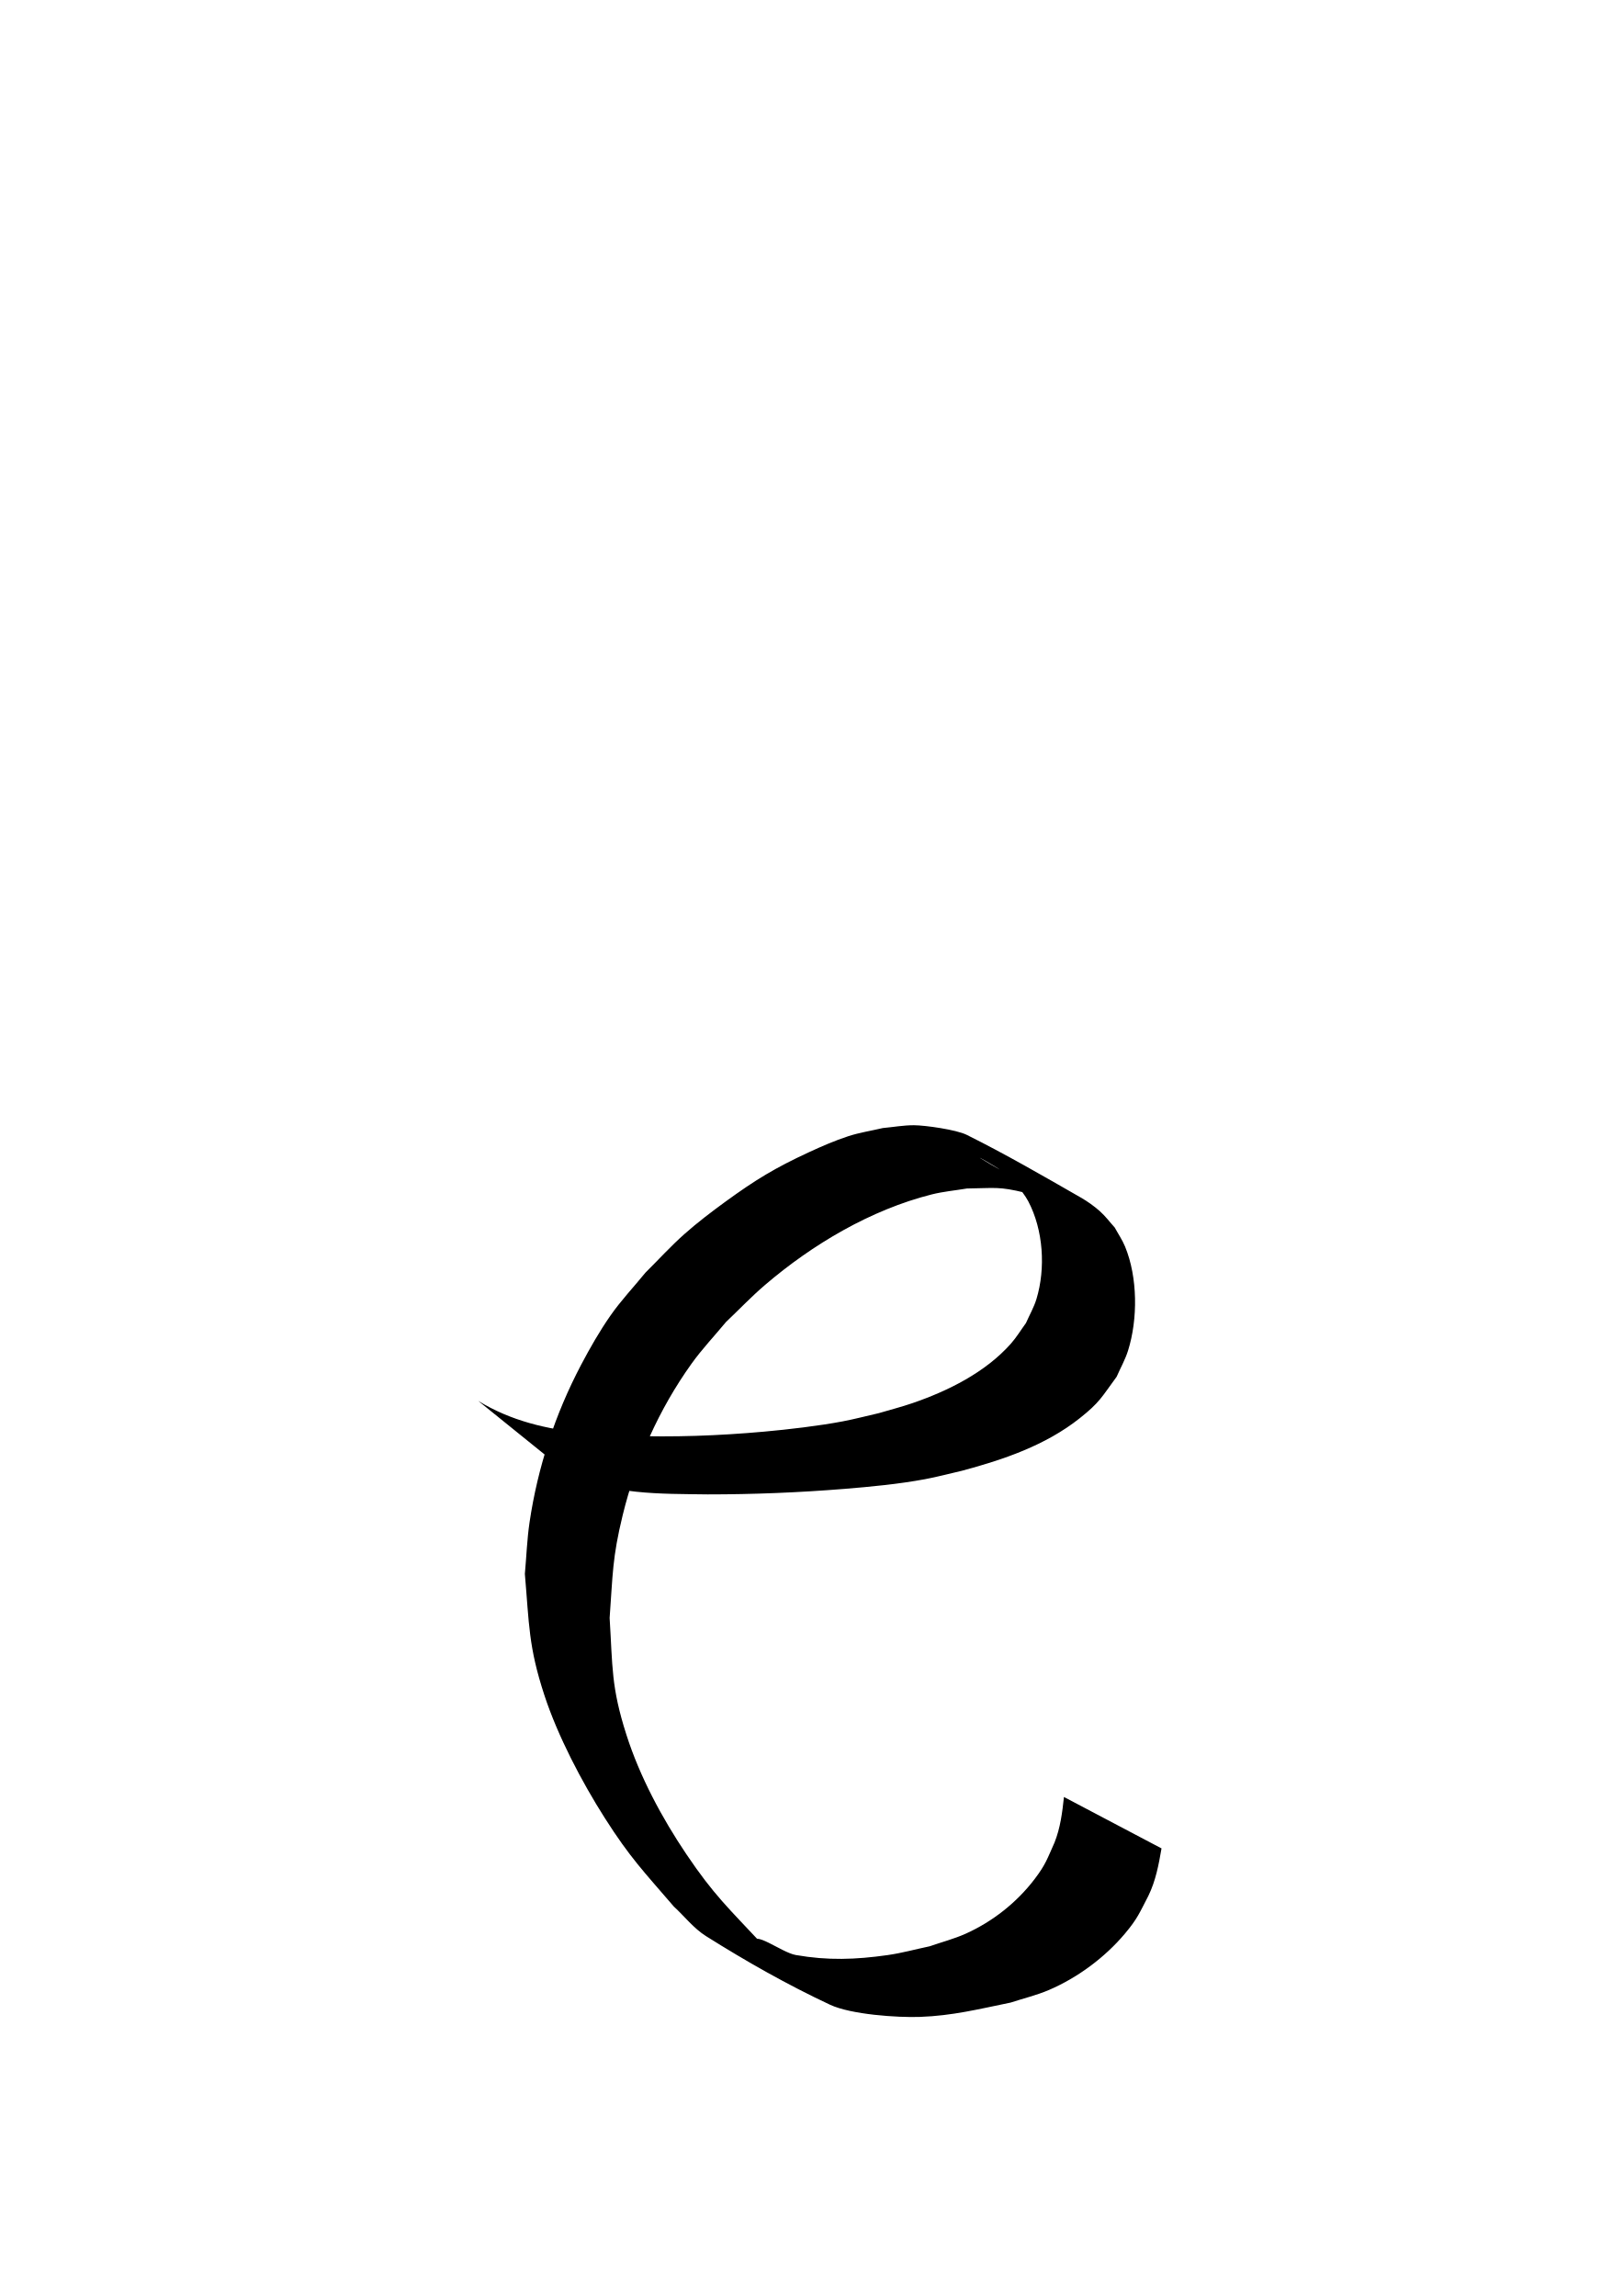
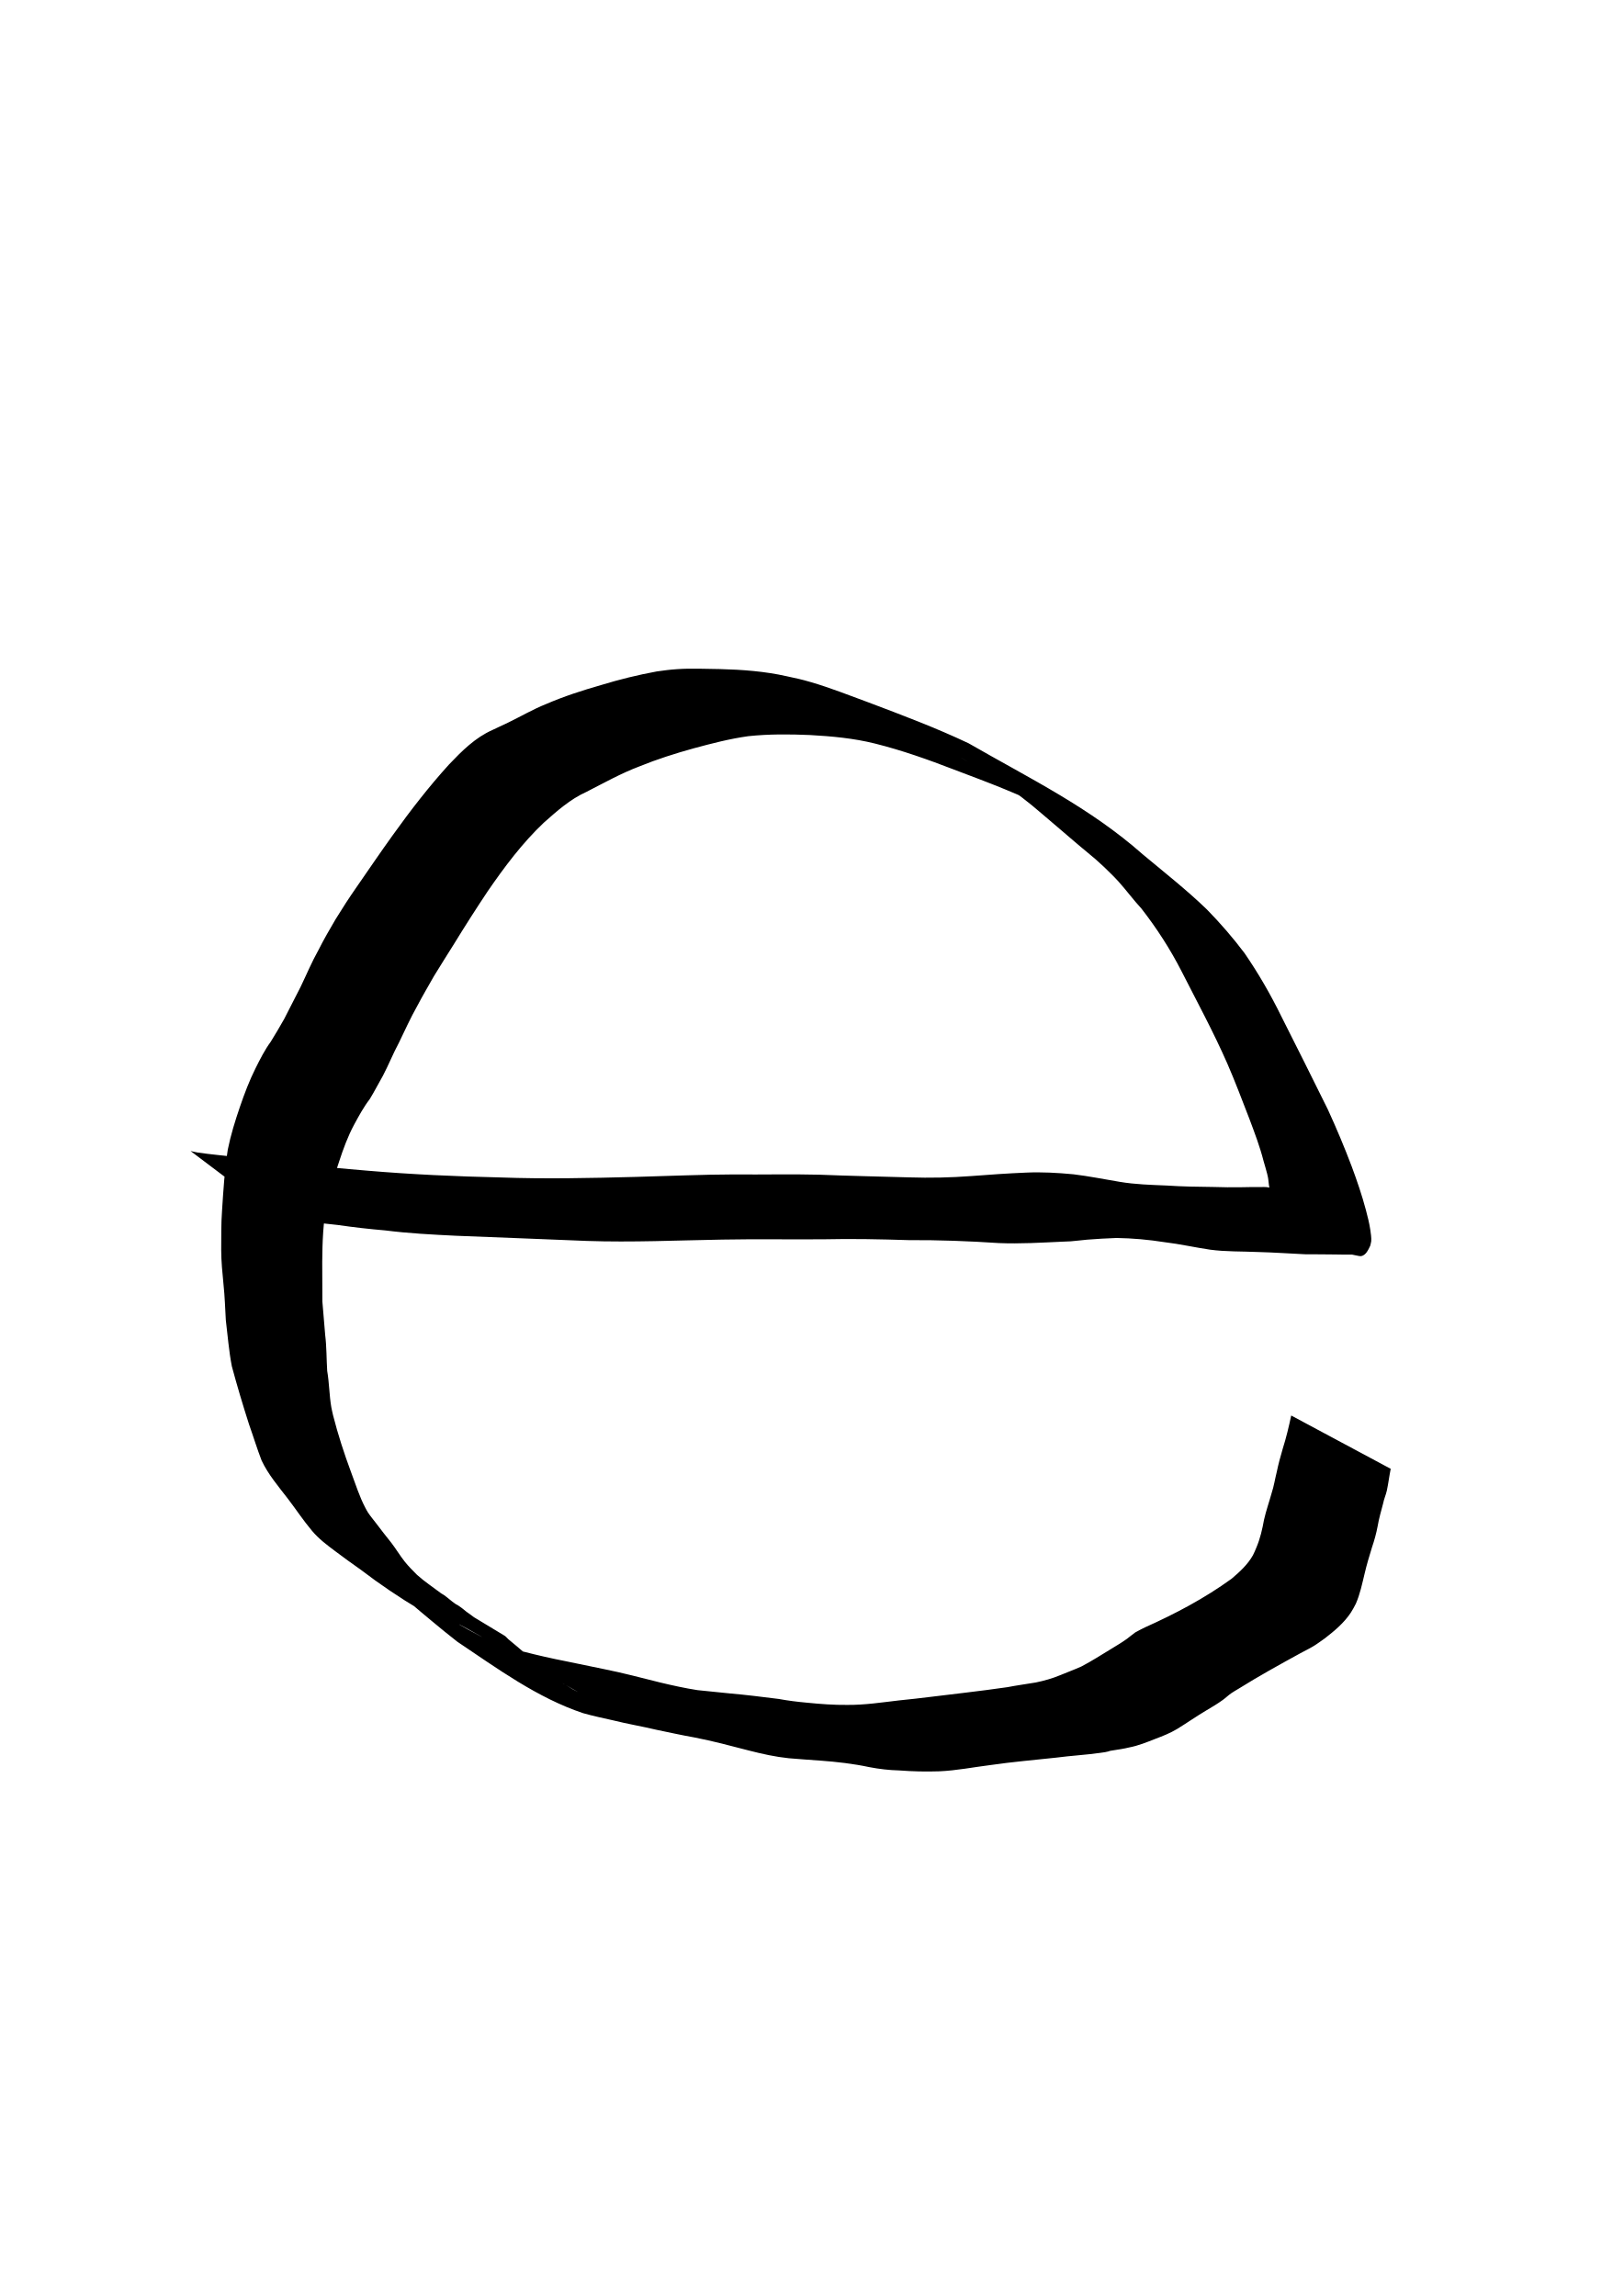
<svg xmlns="http://www.w3.org/2000/svg" width="210mm" height="297mm" viewBox="0 0 210 297" version="1.1" id="svg5">
  <defs id="defs2" />
  <g id="layer1">
-     <path style="fill:#000000;stroke-width:0.265" id="path2682" d="m 73.343,190.497 c 5.587,2.9 12.063,2.723 18.18,2.811 5.889,-1.9e-4 11.778,-0.235 17.647,-0.71 3.427,-0.277 7.071,-0.625 10.46,-1.256 1.606,-0.299 3.185,-0.727 4.777,-1.09 5.373,-1.437 10.808,-3.282 15.229,-6.789 2.626,-2.083 2.825,-2.717 4.782,-5.371 0.492,-1.128 1.109,-2.21 1.477,-3.385 1.278,-4.083 1.256,-9.463 -0.385,-13.455 -0.355,-0.865 -0.892,-1.643 -1.338,-2.465 -0.643,-0.705 -1.212,-1.484 -1.928,-2.116 -0.761,-0.672 -1.596,-1.267 -2.476,-1.771 -4.861,-2.788 -9.714,-5.603 -14.731,-8.098 -1.358,-0.676 -5.408,-1.242 -6.833,-1.247 -1.348,-0.005 -2.686,0.243 -4.028,0.364 -1.495,0.354 -3.025,0.584 -4.485,1.062 -1.738,0.569 -3.421,1.303 -5.081,2.071 -4.339,2.009 -6.882,3.549 -10.794,6.396 -1.823,1.327 -3.621,2.696 -5.308,4.193 -1.763,1.564 -3.349,3.317 -5.023,4.975 -1.507,1.849 -3.156,3.59 -4.521,5.546 -1.421,2.036 -2.657,4.201 -3.814,6.398 -3.349,6.36 -5.601,13.231 -6.659,20.343 -0.329,2.215 -0.405,4.461 -0.608,6.691 0.56,6.468 0.452,9.38 2.529,15.705 1.731,5.273 4.826,11.184 7.801,15.859 3.307,5.196 5.061,6.945 8.928,11.453 1.392,1.28 2.574,2.834 4.175,3.84 5.173,3.253 10.508,6.283 16.042,8.874 2.715,1.271 8.727,1.673 11.604,1.573 4.226,-0.147 7.648,-1.016 11.751,-1.854 1.648,-0.542 3.35,-0.942 4.944,-1.626 3.704,-1.588 7.212,-4.184 9.81,-7.265 1.667,-1.976 1.91,-2.718 3.06,-4.923 0.944,-1.94 1.336,-4.027 1.697,-6.129 0,0 -12.619,-6.652 -12.619,-6.652 v 0 c -0.213,2.005 -0.465,3.995 -1.217,5.888 -0.935,2.087 -1.14,2.844 -2.579,4.734 -2.31,3.033 -5.426,5.495 -8.905,7.06 -1.5,0.675 -3.105,1.087 -4.658,1.63 -1.815,0.38 -3.61,0.88 -5.446,1.141 -4.149,0.589 -7.739,0.717 -11.88,-0.01 -1.87,-0.328 -5.616,-3.388 -5.495,-1.493 0.144,2.269 3.371,3.883 5.644,3.83 2.001,-0.047 -3.068,-2.569 -4.603,-3.854 -4.183,-4.482 -6.16,-6.272 -9.691,-11.517 -3.169,-4.708 -6.019,-10.022 -7.756,-15.448 -1.993,-6.225 -1.777,-8.78 -2.173,-15.117 0.412,-5.614 0.339,-7.771 1.689,-13.298 1.711,-7.002 4.689,-13.694 8.885,-19.568 1.36,-1.904 2.981,-3.609 4.472,-5.413 1.684,-1.6 3.288,-3.289 5.053,-4.799 6.133,-5.249 13.674,-9.721 21.553,-11.708 1.495,-0.377 3.041,-0.512 4.561,-0.768 3.648,-0.046 4.085,-0.294 7.537,0.552 1.089,0.267 4.084,1.73 3.198,1.044 -2.751,-2.131 -5.943,-3.623 -8.898,-5.46 -0.826,-0.513 1.721,0.919 2.509,1.488 0.736,0.531 1.364,1.199 2.046,1.798 0.511,0.74 1.113,1.426 1.533,2.221 1.958,3.711 2.274,8.671 1.064,12.658 -0.328,1.081 -0.905,2.07 -1.357,3.105 -0.654,0.894 -1.227,1.853 -1.963,2.681 -3.299,3.711 -8.118,6.102 -12.739,7.686 -1.425,0.489 -2.889,0.859 -4.333,1.288 -1.551,0.353 -3.09,0.762 -4.652,1.059 -3.123,0.594 -7.031,1.047 -10.179,1.331 -5.869,0.53 -11.765,0.746 -17.656,0.531 -1.855,-0.117 -3.715,-0.168 -5.564,-0.352 -4.89,-0.485 -9.546,-1.573 -13.759,-4.162 0,0 11.499,9.288 11.499,9.288 z" />
+     <path style="fill:#000000;stroke-width:0.265" id="path2695" d="m 36.502,157.836 c 0.284,-0.005 0.569,-0.026 0.852,-0.014 2.12,0.088 4.237,0.434 6.348,0.638 2.035,0.297 4.078,0.527 6.126,0.702 3.024,0.382 6.067,0.539 9.11,0.688 5.657,0.201 11.311,0.463 16.967,0.671 5.841,0.201 11.682,-0.074 17.523,-0.174 4.365,-0.084 8.73,-0.002 13.094,-0.038 3.668,-0.085 7.334,-0.008 11,0.108 3.894,-0.022 7.779,0.123 11.663,0.381 2.754,0.117 5.504,-0.059 8.254,-0.182 0.344,-0.015 0.689,-0.018 1.032,-0.044 0.715,-0.053 1.426,-0.154 2.14,-0.215 1.267,-0.108 2.535,-0.166 3.805,-0.218 2.069,0.032 4.146,0.219 6.19,0.542 1.975,0.233 3.918,0.68 5.887,0.969 2.037,0.278 4.097,0.211 6.145,0.303 2.05,0.051 4.095,0.197 6.143,0.292 1.274,0.011 2.547,0.006 3.821,0.027 0.751,0.015 1.503,0.024 2.254,0.016 0.231,0.025 0.984,0.237 1.176,0.202 0.642,-0.12 0.923,-0.817 1.178,-1.326 0.046,-0.205 0.119,-0.406 0.138,-0.616 0.036,-0.42 -0.06,-1.054 -0.121,-1.462 -0.13,-0.874 -0.344,-1.715 -0.571,-2.568 -0.503,-1.907 -1.144,-3.768 -1.828,-5.615 -0.944,-2.499 -1.977,-4.959 -3.092,-7.386 -1.977,-4.023 -3.994,-8.026 -6.009,-12.03 -1.392,-2.84 -2.975,-5.586 -4.766,-8.193 -1.493,-1.986 -3.126,-3.868 -4.862,-5.644 -2.619,-2.534 -5.494,-4.787 -8.288,-7.122 -6.89,-6.082 -14.392,-9.691 -22.536,-14.378 -4.236,-2.009 -8.628,-3.656 -13.01,-5.313 -2.436,-0.892 -4.848,-1.857 -7.34,-2.585 -1.405,-0.411 -1.778,-0.469 -3.19,-0.78 -2.837,-0.637 -5.737,-0.849 -8.636,-0.925 -1.836,-0.014 -3.675,-0.116 -5.509,0.011 -1.138,0.079 -1.522,0.147 -2.644,0.296 -2.428,0.443 -4.833,1.037 -7.193,1.757 -2.429,0.695 -4.83,1.467 -7.148,2.473 -1.67,0.662 -3.219,1.579 -4.832,2.36 -0.694,0.336 -1.398,0.653 -2.092,0.987 -2.231,0.993 -3.935,2.705 -5.594,4.444 -2.628,2.892 -5.016,5.984 -7.29,9.158 -1.597,2.219 -3.13,4.482 -4.687,6.728 -0.944,1.352 -1.84,2.734 -2.701,4.14 -0.773,1.309 -1.534,2.627 -2.217,3.985 -0.872,1.549 -1.552,3.193 -2.324,4.791 -0.714,1.384 -1.425,2.769 -2.127,4.159 -0.551,0.989 -1.137,1.957 -1.729,2.922 -0.779,1.067 -1.37,2.246 -1.959,3.423 -0.806,1.609 -1.44,3.296 -2.023,4.995 -0.622,1.819 -1.189,3.644 -1.569,5.53 -0.41,2.61 -0.574,5.25 -0.743,7.884 -0.128,1.7 -0.095,3.406 -0.109,5.109 0.004,1.491 0.154,2.976 0.299,4.458 0.165,1.53 0.208,3.068 0.298,4.603 0.245,1.995 0.393,4.003 0.779,5.977 0.676,2.519 1.426,5.021 2.222,7.506 0.555,1.554 1.029,3.135 1.625,4.674 0.853,1.817 2.176,3.358 3.392,4.939 1.059,1.382 2.01,2.837 3.134,4.168 0.856,1.027 1.929,1.828 2.992,2.625 1.092,0.812 2.184,1.625 3.304,2.399 4.909,3.759 10.287,6.932 15.907,9.518 4.535,2.23 9.752,5.369 -11.022,-6.415 -0.188,-0.107 0.356,0.247 0.528,0.379 0.05,0.038 0.953,0.781 1.015,0.833 0.908,0.797 1.852,1.55 2.772,2.332 1.092,0.904 2.181,1.81 3.304,2.676 5.176,3.466 10.342,7.265 16.272,9.241 1.272,0.362 2.565,0.63 3.855,0.922 1.867,0.466 3.768,0.784 5.64,1.228 1.626,0.336 3.248,0.696 4.883,0.986 2.39,0.461 4.742,1.094 7.098,1.704 1.684,0.431 3.382,0.807 5.112,0.986 1.374,0.129 2.747,0.201 4.123,0.311 2.109,0.155 4.227,0.397 6.297,0.84 1.27,0.243 2.56,0.395 3.853,0.426 1.732,0.132 3.462,0.172 5.197,0.113 2.217,-0.095 4.403,-0.534 6.603,-0.808 2.82,-0.413 5.662,-0.649 8.494,-0.959 1.909,-0.252 3.841,-0.352 5.747,-0.624 0.196,-0.028 0.394,-0.047 0.588,-0.085 0.933,-0.182 0.155,-0.099 1.068,-0.238 0.696,-0.106 1.362,-0.204 2.048,-0.372 1.185,-0.225 2.298,-0.68 3.413,-1.121 0.953,-0.358 1.889,-0.731 2.767,-1.254 1.296,-0.795 2.54,-1.669 3.85,-2.446 0.712,-0.414 1.42,-0.844 2.088,-1.326 0.386,-0.278 0.726,-0.617 1.119,-0.886 0.305,-0.209 0.631,-0.387 0.946,-0.581 2.585,-1.616 5.259,-3.09 7.931,-4.556 0.578,-0.317 1.177,-0.598 1.741,-0.941 0.506,-0.308 0.976,-0.671 1.464,-1.007 1.24,-0.962 2.465,-1.985 3.342,-3.303 0.26,-0.39 0.447,-0.77 0.663,-1.181 0.54,-1.234 0.812,-2.567 1.128,-3.871 0.266,-1.145 0.605,-2.273 0.952,-3.396 0.305,-0.896 0.559,-1.806 0.733,-2.737 0.17,-1.012 0.46,-1.996 0.72,-2.987 0.105,-0.565 0.359,-1.096 0.478,-1.656 0.197,-0.923 0.305,-1.868 0.495,-2.794 0,0 -12.868,-6.895 -12.868,-6.895 v 0 c -0.308,1.437 -0.646,2.875 -1.091,4.276 -0.297,1.006 -0.572,2.018 -0.784,3.045 -0.225,0.888 -0.357,1.799 -0.646,2.673 -0.322,1.169 -0.731,2.314 -0.997,3.497 -0.22,1.212 -0.494,2.423 -0.976,3.561 -0.117,0.279 -0.315,0.77 -0.46,1.028 -0.677,1.21 -1.73,2.164 -2.775,3.048 -3.476,2.52 -7.288,4.532 -11.202,6.285 -0.418,0.218 -0.85,0.412 -1.255,0.654 -0.096,0.057 -0.92,0.72 -1.043,0.809 -0.641,0.466 -1.327,0.866 -2.001,1.282 -1.298,0.78 -2.568,1.612 -3.912,2.309 -0.893,0.402 -1.812,0.736 -2.716,1.114 -1.025,0.428 -2.096,0.732 -3.184,0.954 -1.22,0.205 -2.446,0.369 -3.661,0.605 -1.843,0.253 -3.685,0.517 -5.534,0.724 -2.827,0.319 -5.644,0.715 -8.476,0.988 -2.219,0.257 -4.436,0.601 -6.676,0.583 -1.751,0.021 -3.495,-0.111 -5.236,-0.286 -1.225,-0.111 -2.444,-0.26 -3.654,-0.484 -2.105,-0.265 -4.211,-0.531 -6.326,-0.715 -1.396,-0.136 -2.787,-0.293 -4.183,-0.426 -1.621,-0.251 -3.224,-0.605 -4.818,-0.987 -2.418,-0.603 -4.829,-1.244 -7.272,-1.732 -1.616,-0.341 -3.237,-0.66 -4.852,-1.002 -1.904,-0.371 -3.795,-0.804 -5.673,-1.288 -1.27,-0.312 -2.556,-0.602 -3.76,-1.124 -4.428,-2.094 -10.881,-6.268 10.842,6.335 0.202,0.117 -0.416,-0.211 -0.619,-0.326 -0.41,-0.234 -0.793,-0.514 -1.216,-0.726 -1.172,-0.774 -2.252,-1.667 -3.322,-2.575 -0.941,-0.75 -1.849,-1.541 -2.765,-2.321 -0.336,-0.284 -0.683,-0.555 -1.014,-0.844 -0.166,-0.145 -0.295,-0.338 -0.485,-0.452 -4.719,-2.823 -9.313,-5.751 -14.186,-8.24 -3.813,-2.217 7.616,4.45 11.432,6.661 0.187,0.108 -0.364,-0.234 -0.544,-0.354 -0.687,-0.457 -0.364,-0.249 -1.054,-0.753 -0.198,-0.145 -0.399,-0.285 -0.598,-0.428 -0.206,-0.165 -0.404,-0.34 -0.617,-0.495 -1.014,-0.737 -0.26,-0.092 -1.21,-0.815 -0.472,-0.359 -0.899,-0.783 -1.432,-1.06 -1.038,-0.792 -2.135,-1.506 -3.107,-2.382 -0.547,-0.552 -1.107,-1.105 -1.592,-1.714 -0.614,-0.772 -1.118,-1.626 -1.716,-2.41 -0.674,-0.838 -1.333,-1.683 -1.979,-2.542 -0.351,-0.467 -0.735,-0.91 -1.057,-1.397 -0.129,-0.194 -0.229,-0.406 -0.343,-0.609 -0.779,-1.475 -1.263,-3.074 -1.854,-4.629 -0.894,-2.407 -1.689,-4.855 -2.322,-7.344 -0.076,-0.352 -0.168,-0.701 -0.229,-1.056 -0.266,-1.546 -0.262,-3.134 -0.53,-4.681 -0.098,-1.546 -0.069,-3.101 -0.26,-4.642 -0.137,-1.444 -0.226,-2.89 -0.364,-4.334 -0.019,-1.704 2.2e-4,-3.409 -0.019,-5.113 0.02,-2.563 0.107,-5.139 0.612,-7.66 0.424,-1.813 0.987,-3.578 1.575,-5.344 0.535,-1.634 1.127,-3.256 1.943,-4.774 0.614,-1.126 1.218,-2.257 2.003,-3.277 0.616,-0.995 1.141,-2.042 1.724,-3.056 0.73,-1.391 1.308,-2.858 2.055,-4.242 0.769,-1.586 1.489,-3.197 2.358,-4.733 0.688,-1.315 1.445,-2.594 2.174,-3.886 0.845,-1.396 1.73,-2.766 2.589,-4.152 1.418,-2.311 2.875,-4.596 4.38,-6.851 2.166,-3.149 4.467,-6.224 7.252,-8.861 1.703,-1.509 3.403,-3.033 5.502,-3.977 2.254,-1.152 4.47,-2.396 6.843,-3.293 2.293,-0.934 4.649,-1.683 7.035,-2.343 2.325,-0.629 4.663,-1.238 7.052,-1.57 2.651,-0.283 5.312,-0.264 7.974,-0.15 2.831,0.159 5.66,0.413 8.419,1.103 3.492,0.87 6.877,2.077 10.232,3.371 4.34,1.644 8.714,3.249 12.82,5.432 -18.976,-11.03 -10.566,-6.36 -6.593,-3.669 1.776,1.203 3.478,2.511 5.097,3.918 1.546,1.303 3.071,2.63 4.612,3.939 0.146,0.124 2.175,1.811 2.337,1.952 0.371,0.324 0.729,0.663 1.093,0.995 0.586,0.573 1.338,1.289 1.891,1.904 1.022,1.136 1.928,2.377 2.967,3.499 1.979,2.54 3.736,5.259 5.201,8.129 2.01,3.948 4.123,7.848 5.905,11.908 1.03,2.363 1.932,4.776 2.865,7.178 0.675,1.804 1.363,3.601 1.837,5.472 0.151,0.543 0.324,1.08 0.458,1.627 0.191,0.78 0.116,0.631 0.222,1.397 0.059,0.422 0.04,0.338 0.141,0.621 0.033,0.121 0.175,-0.168 -0.119,-0.244 -0.409,-0.106 -0.88,-0.046 -1.296,-0.059 -0.734,-0.006 -1.467,0.003 -2.201,0.02 -1.253,0.02 -2.506,0.013 -3.758,-0.033 -1.988,-0.022 -3.975,-0.049 -5.959,-0.184 -2.042,-0.087 -4.092,-0.138 -6.112,-0.481 -1.987,-0.331 -3.963,-0.73 -5.964,-0.973 -2.046,-0.196 -4.106,-0.313 -6.161,-0.218 -2.358,0.099 -4.712,0.263 -7.065,0.446 -2.664,0.201 -5.335,0.258 -8.006,0.17 -3.888,-0.112 -7.776,-0.189 -11.662,-0.346 -3.661,-0.097 -7.323,0.005 -10.985,-0.036 -4.249,0.013 -8.495,0.211 -12.742,0.321 -5.848,0.155 -11.697,0.284 -17.546,0.069 -5.727,-0.131 -11.449,-0.388 -17.158,-0.875 -3.148,-0.264 -6.292,-0.538 -9.422,-0.971 -2.013,-0.218 -4.026,-0.427 -6.04,-0.639 -1.296,-0.128 -2.591,-0.272 -3.886,-0.417 -0.526,-0.059 -2.031,-0.223 -2.57,-0.313 -0.32,-0.053 -0.635,-0.135 -0.952,-0.202 0,0 11.854,8.944 11.854,8.944 z" />
  </g>
</svg>
